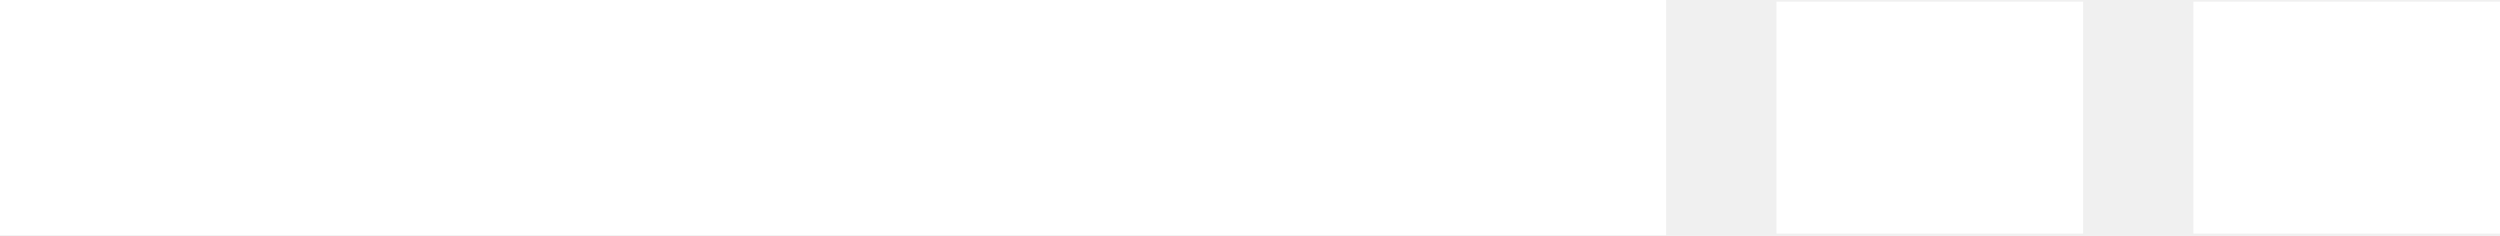
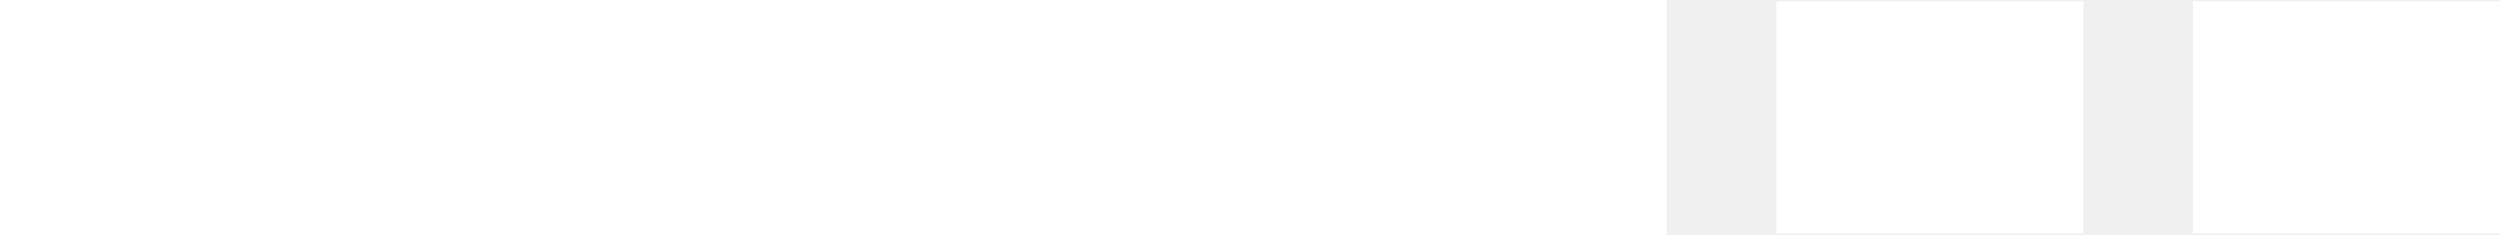
- <svg xmlns="http://www.w3.org/2000/svg" viewBox="0 0 319.69 30.08">
-   <defs>
-     <style>.cls-1{fill:#fff;}</style>
-   </defs>
-   <g id="Layer_2" data-name="Layer 2">
-     <g id="Layer_1-2" data-name="Layer 1">
-       <path class="cls-1" d="M227.17.21h39.21V29.87H227.17Z" />
-       <path class="cls-1" d="M280.48.21h39.21V29.87H280.48Z" />
-       <rect class="cls-1" width="213.06" height="30.08" />
+ <svg xmlns="http://www.w3.org/2000/svg" version="1.1" id="Layer_1" x="0px" y="0px" viewBox="0 0 180 16.9" style="enable-background:new 0 0 180 16.9;" xml:space="preserve">
+   <style type="text/css">
+ 	.st0{fill:#FFFFFF;}
+ </style>
+   <g id="Layer_2_1_">
+     <g id="Layer_1-2">
+       <path class="st0" d="M127.9,0.1H150v16.7h-22.1V0.1z" />
+       <path class="st0" d="M157.9,0.1H180v16.7h-22.1V0.1z" />
+       <rect class="st0" width="120" height="16.9" />
    </g>
  </g>
</svg>
